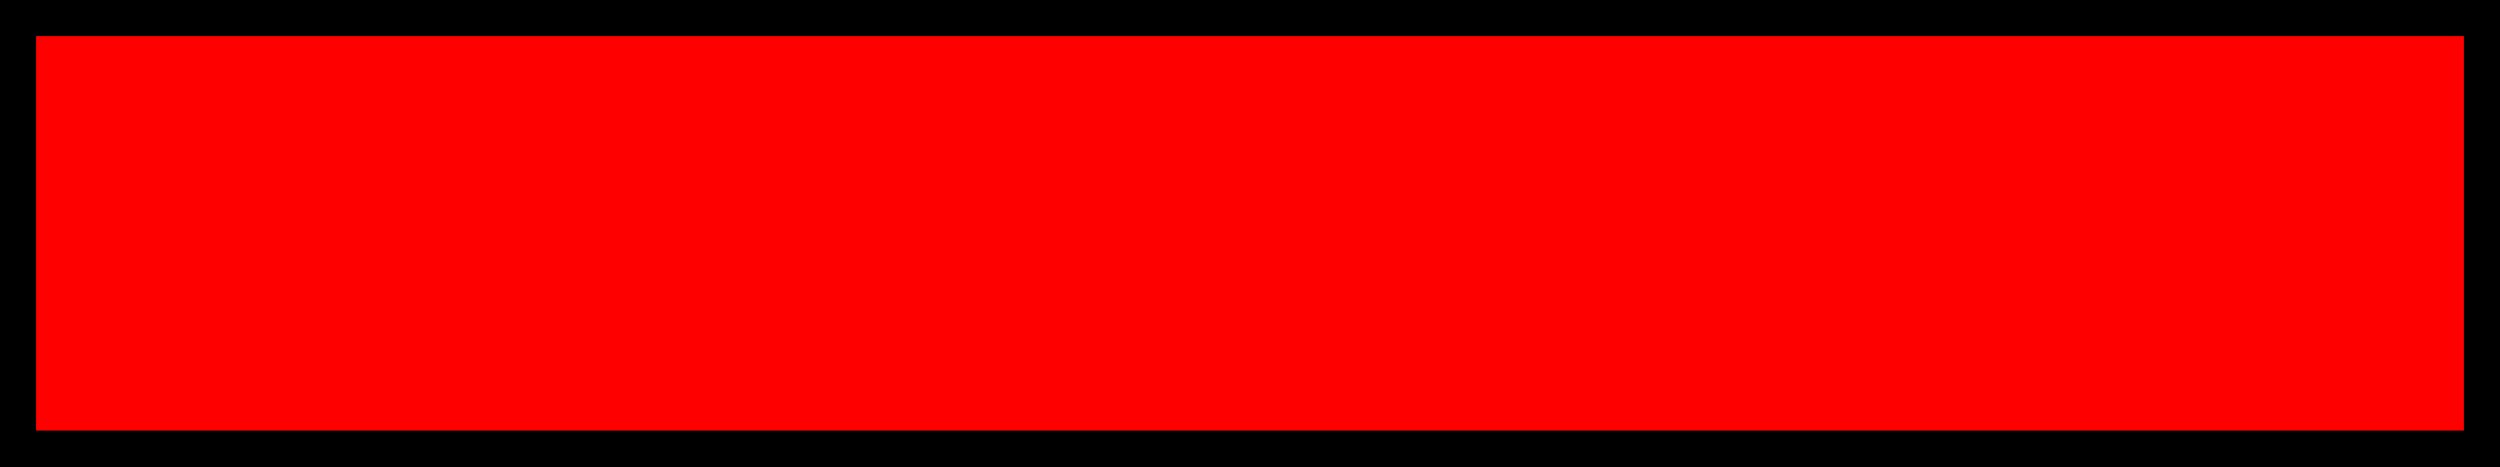
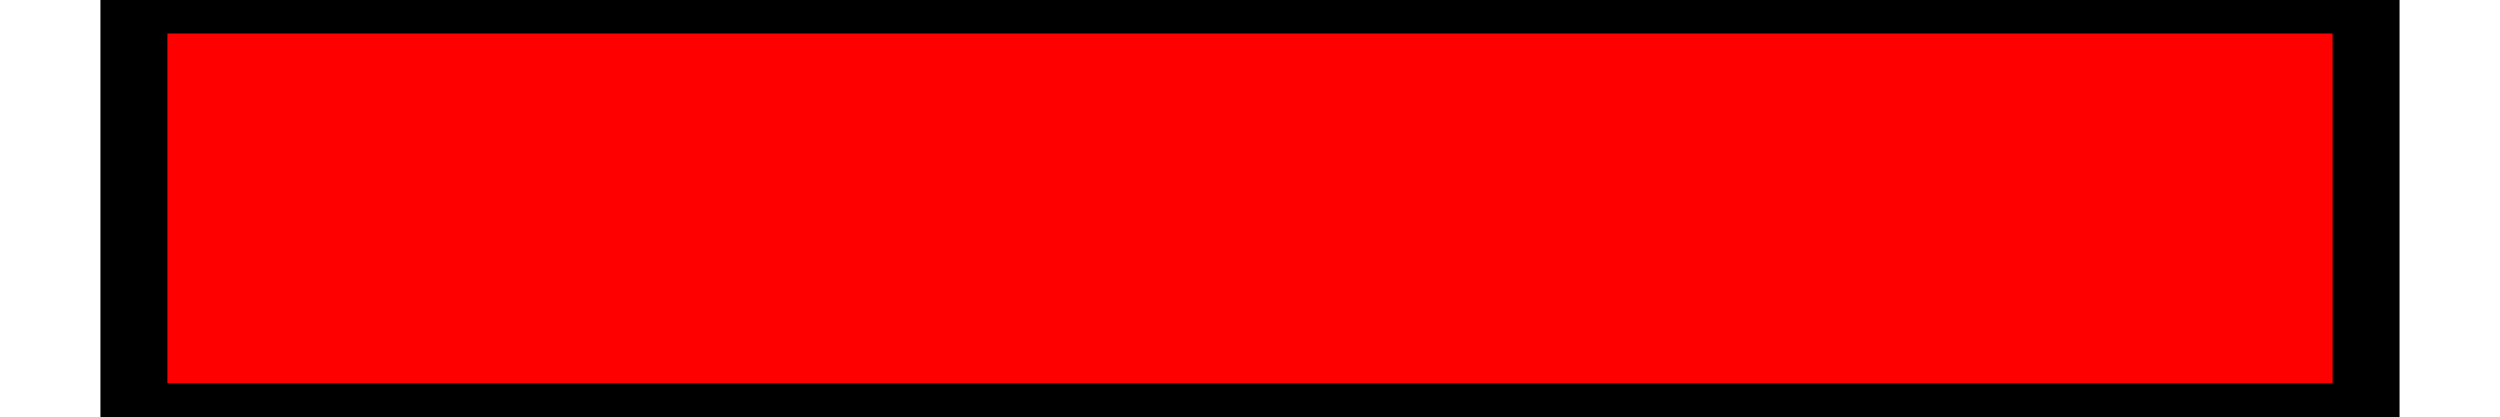
- <svg xmlns="http://www.w3.org/2000/svg" width="18.75" height="3.5" viewBox="0 0 750 140">
-   <g fill="red" transform="matrix(1.88236 0 0 1.8 -217.846 -30.315)">
-     <rect width="34" height="10" x="115.73" y="16.842" ry="1.185" style="paint-order:markers stroke fill" />
-     <rect width="30" height="6" x="117.73" y="18.842" ry=".058" style="paint-order:markers stroke fill" />
+ <svg xmlns="http://www.w3.org/2000/svg" width="15" height="2.5" viewBox="0 0 750 140">
+   <g fill="red" paint-order="markers stroke fill" transform="matrix(1.88236 0 0 1.8 -217.846 -30.315)">
+     <rect width="34" height="10" x="115" y="17.5" ry="0" />
+     <rect width="30" height="6" x="117.5" y="20" ry="0" />
  </g>
-   <path fill="red" stroke="#000" stroke-linecap="square" stroke-width="21.67" d="M0 0h750v140H0z" style="paint-order:markers fill stroke" />
+   <path fill="red" stroke="#000" stroke-linecap="square" stroke-width="22.5" d="M0 0h750v140H0z" paint-order="markers fill stroke" />
</svg>
